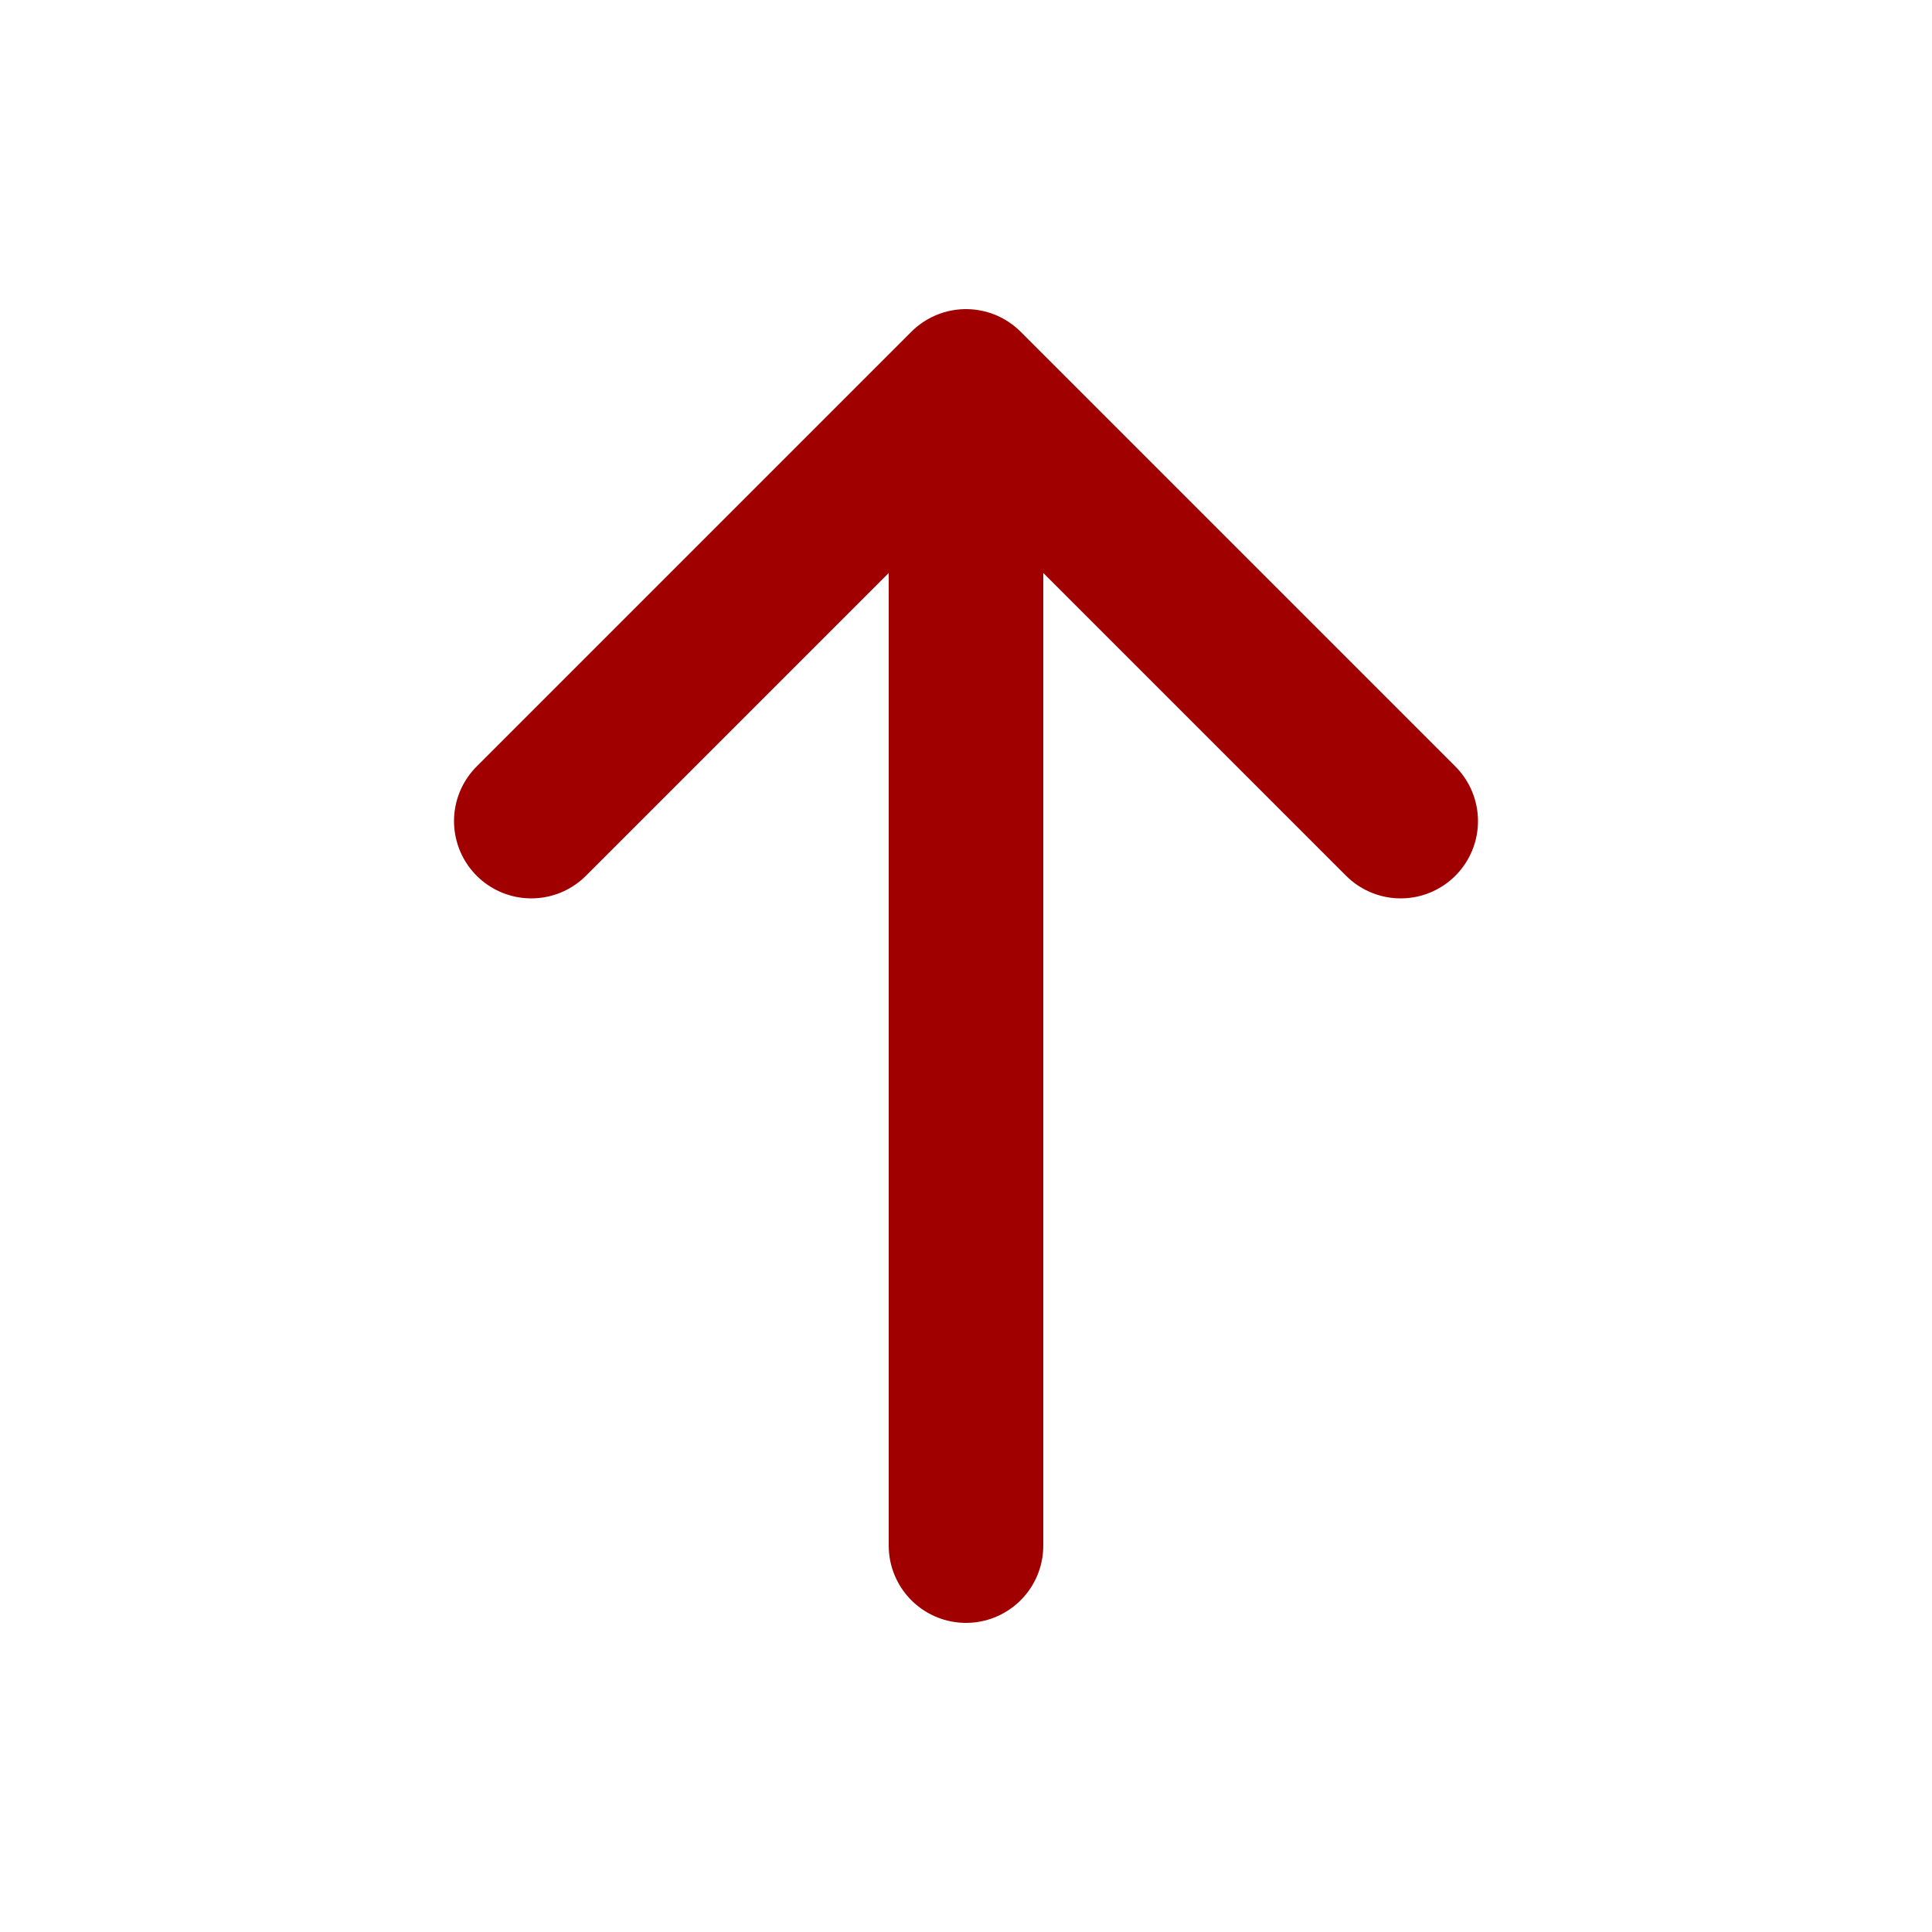
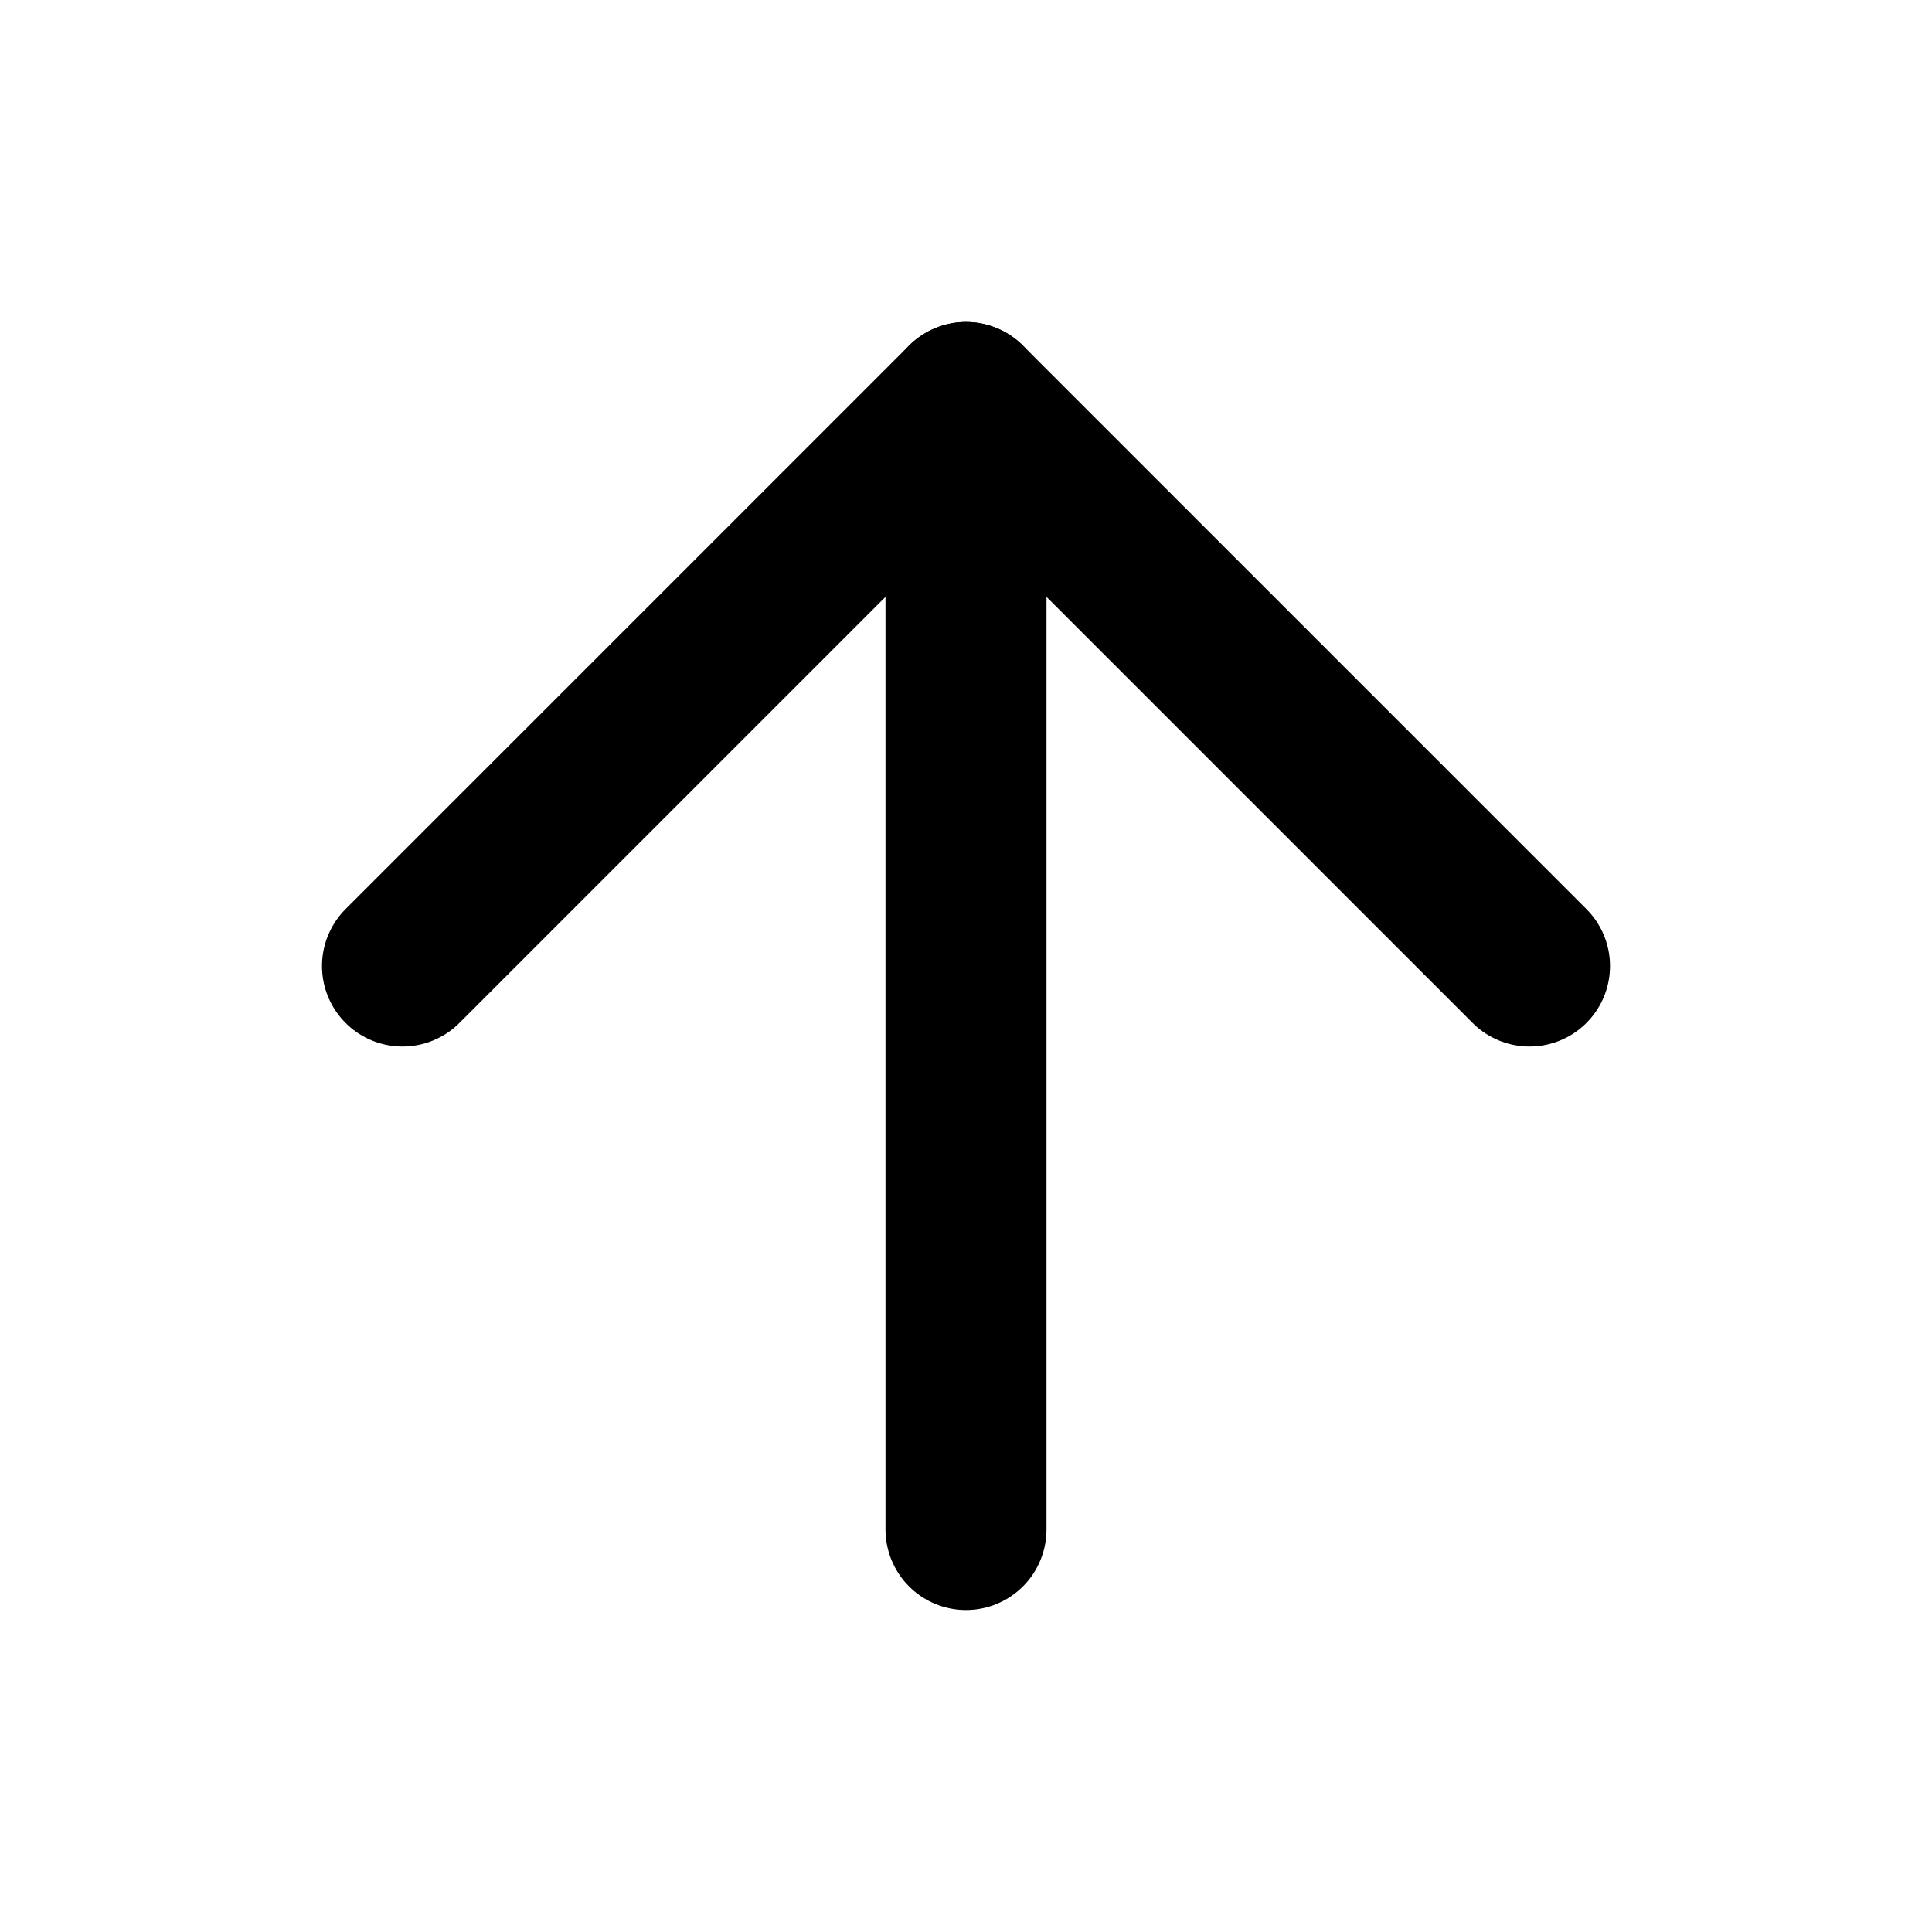
- <svg xmlns="http://www.w3.org/2000/svg" viewBox="0 0 200 200" fill="none">
-   <path d="M100 160V40M55 85l45-45 45 45" stroke="#A10000" stroke-width="16" stroke-linecap="round" stroke-linejoin="round" />
+ <svg xmlns="http://www.w3.org/2000/svg" class="lucide lucide-arrow-up" width="24" height="24" viewBox="0 0 24 24" fill="none" stroke="currentColor" stroke-width="2" stroke-linecap="round" stroke-linejoin="round">
+   <path d="m5 12 7-7 7 7" />
+   <path d="M12 19V5" />
</svg>
